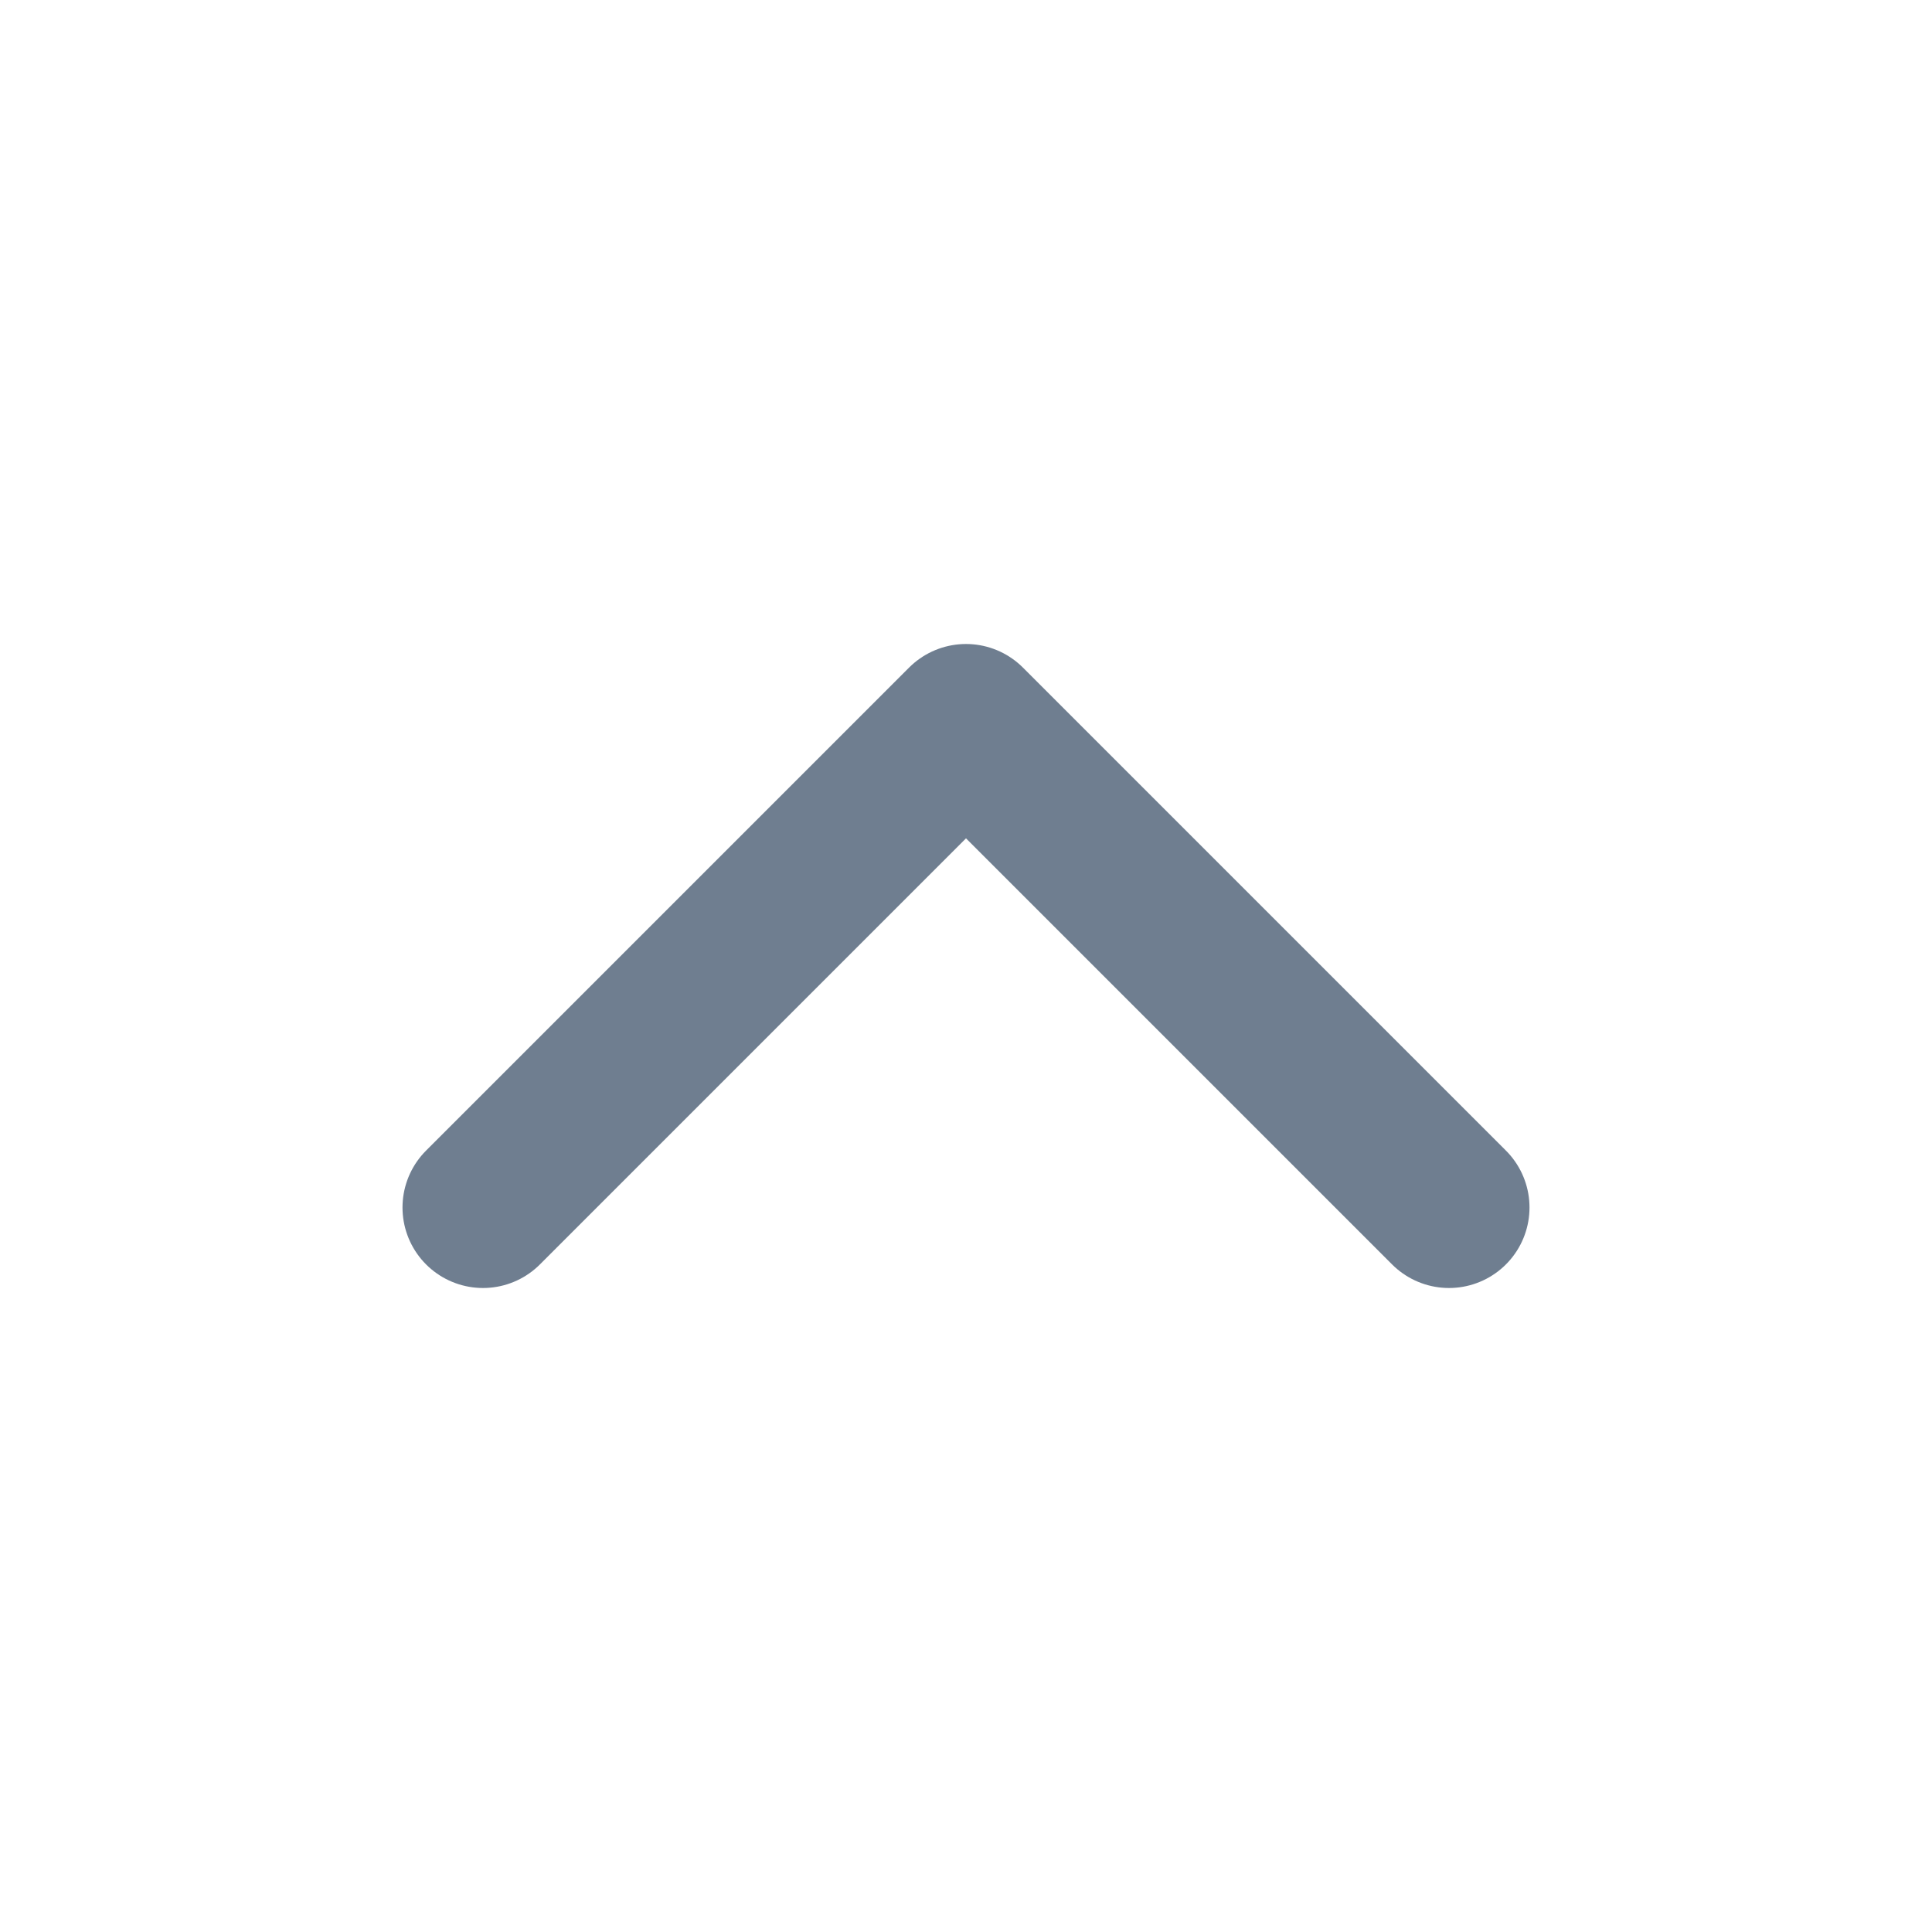
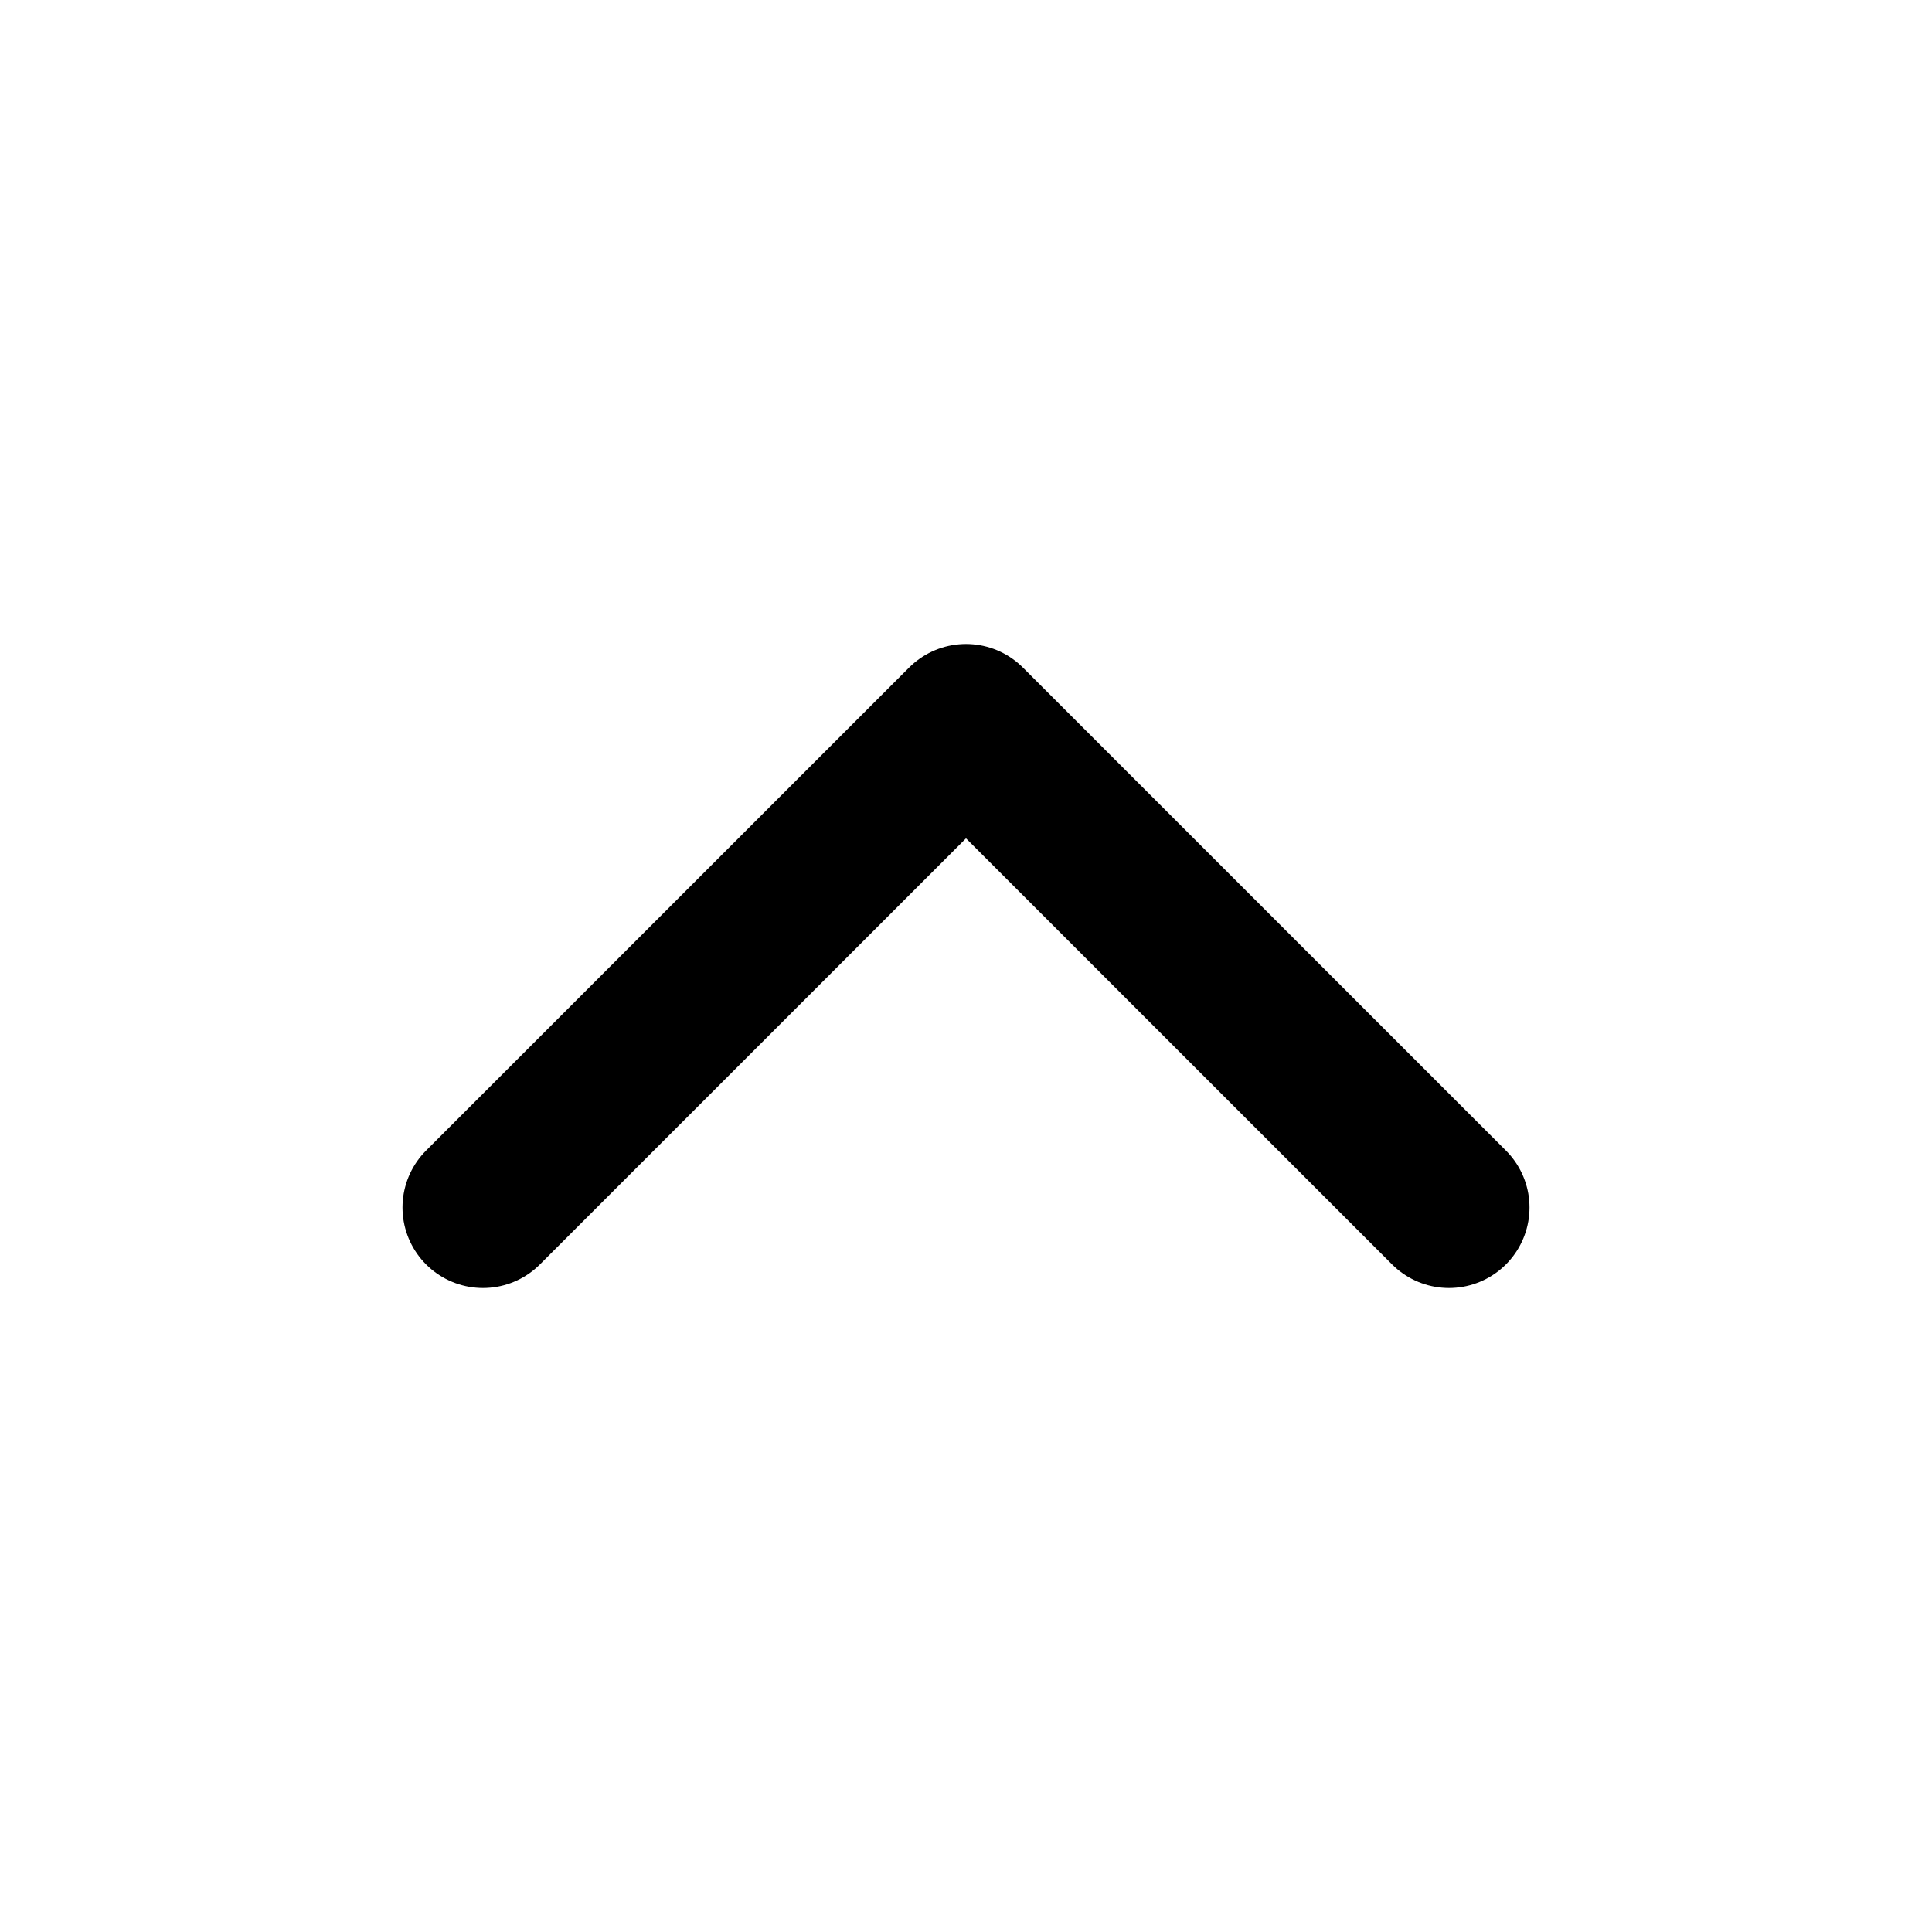
<svg xmlns="http://www.w3.org/2000/svg" width="24" height="24" viewBox="0 0 24 24" fill="none">
-   <path d="M6 15L12 9L18 15" stroke="#6F7E90" stroke-width="2" stroke-linecap="round" stroke-linejoin="round" />
+   <path d="M6 15L12 9L18 15" stroke="currentColor" stroke-width="2" stroke-linecap="round" stroke-linejoin="round" />
</svg>
